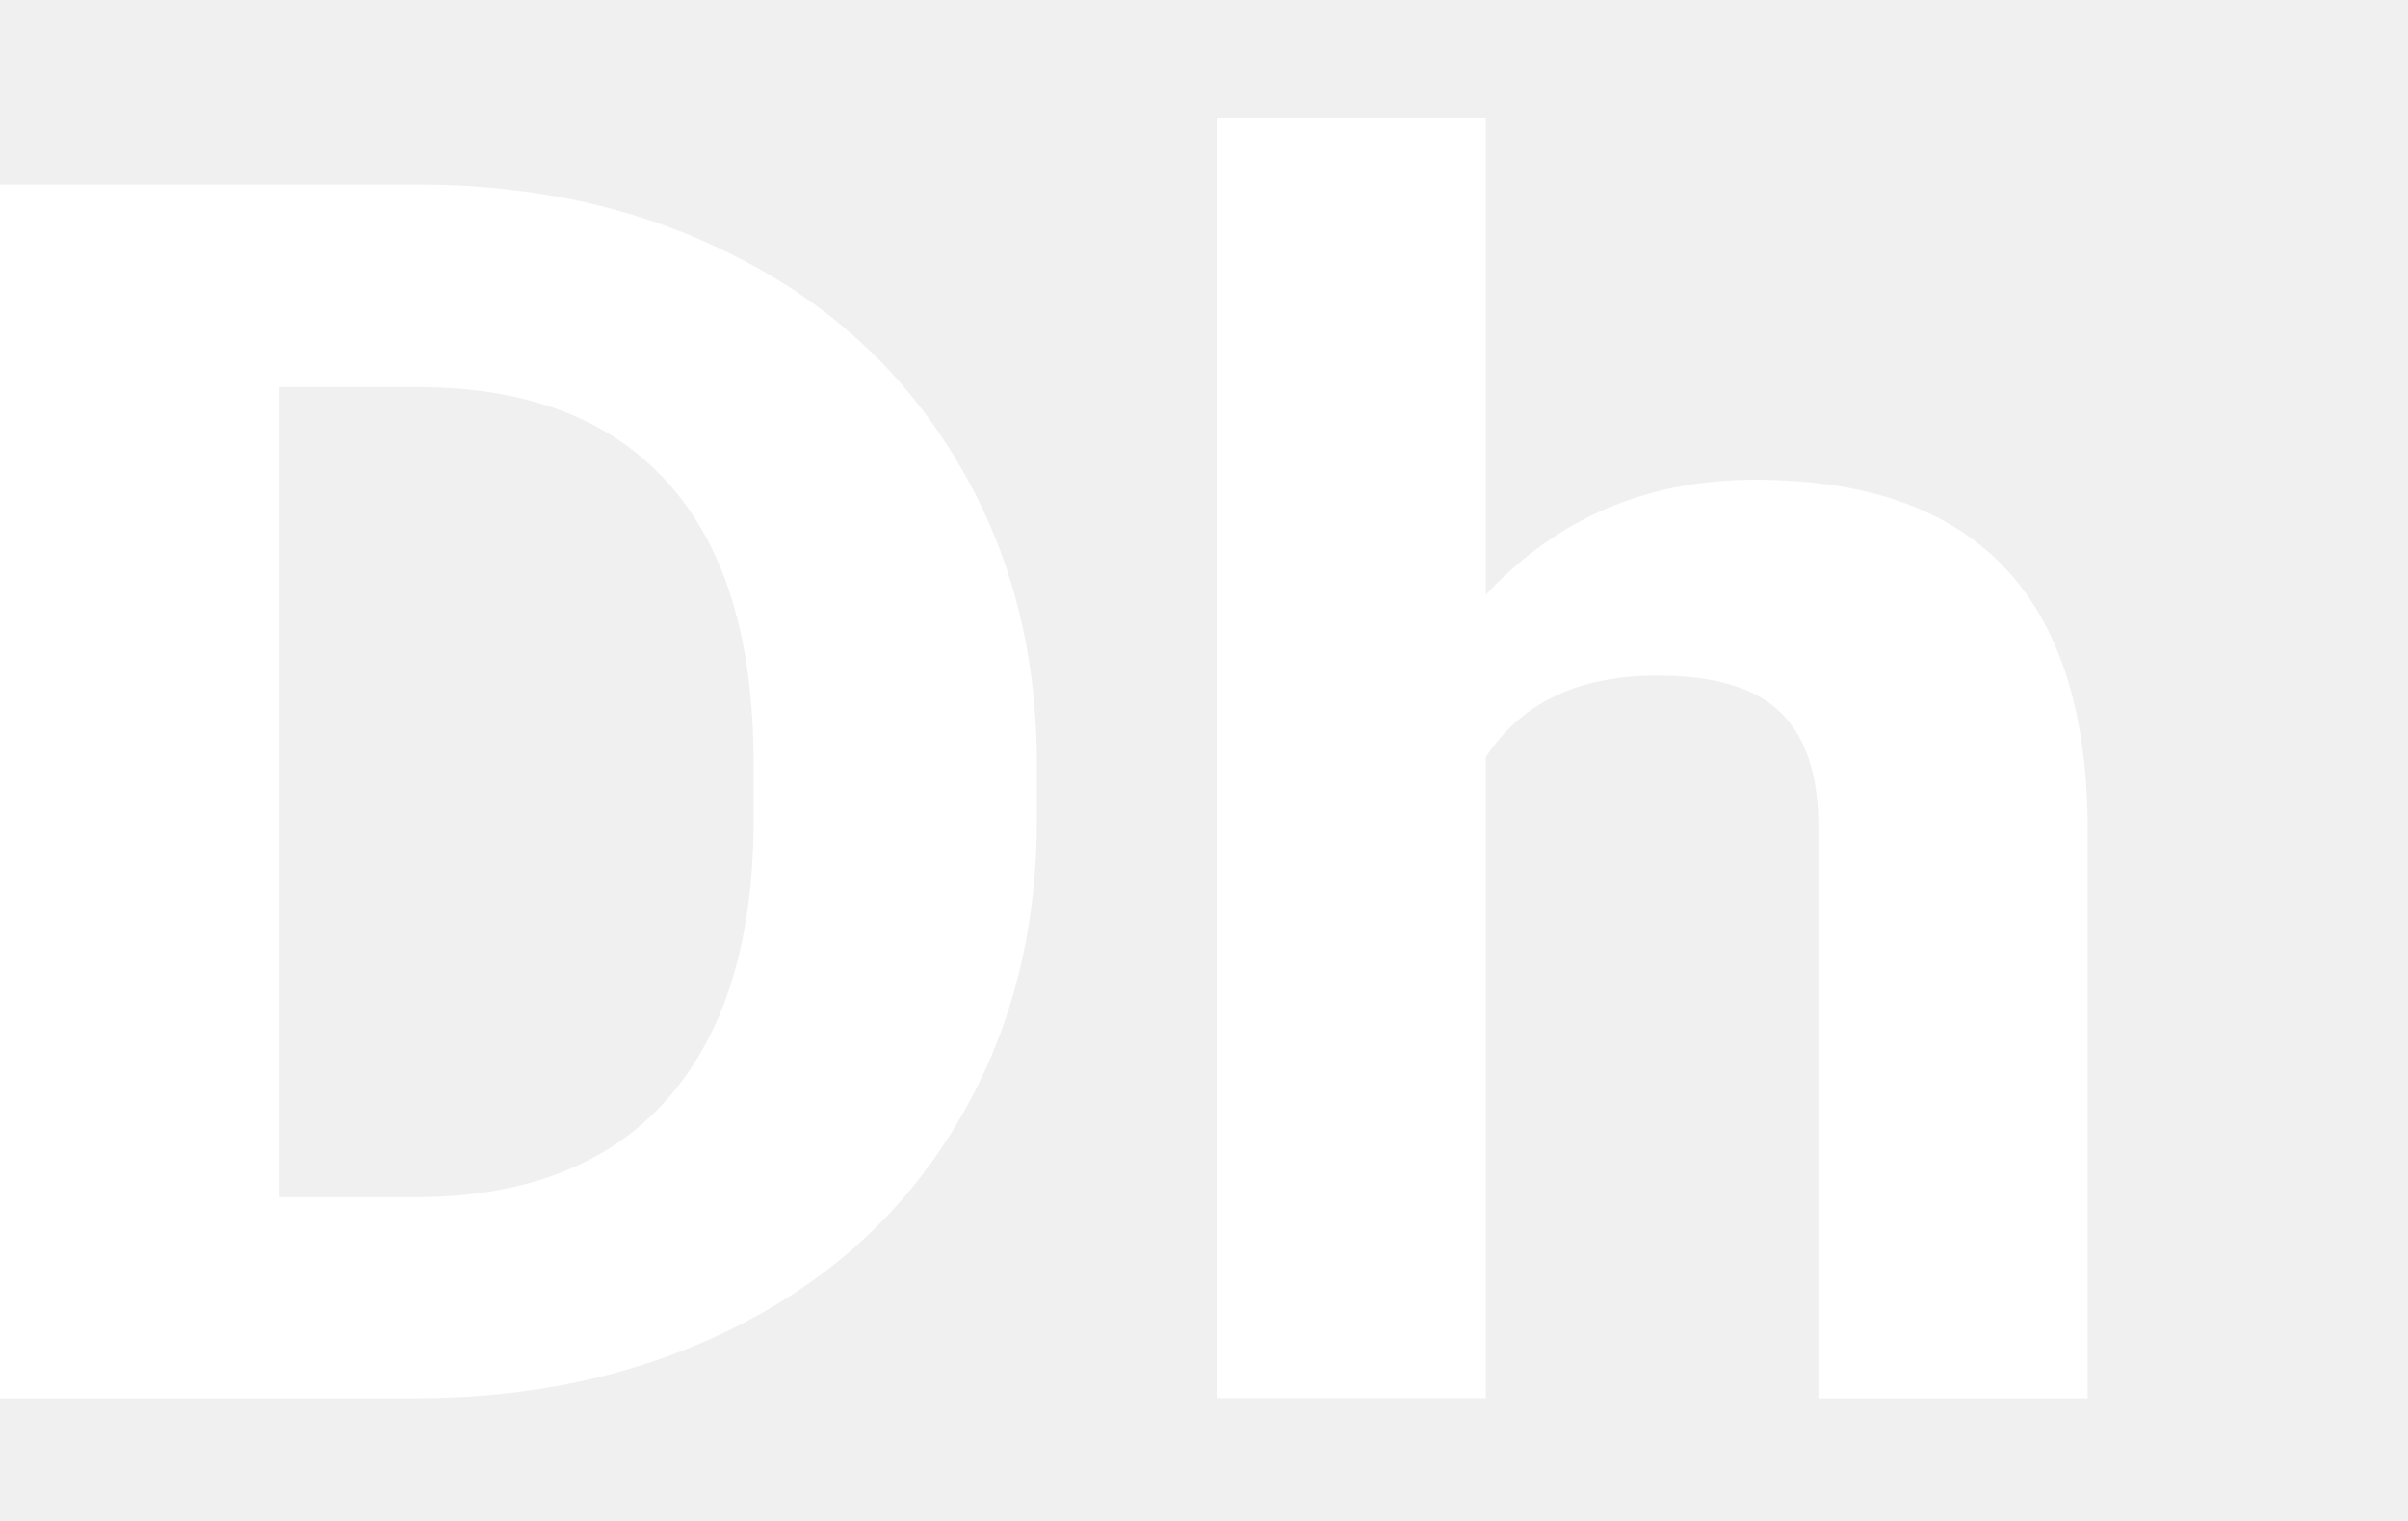
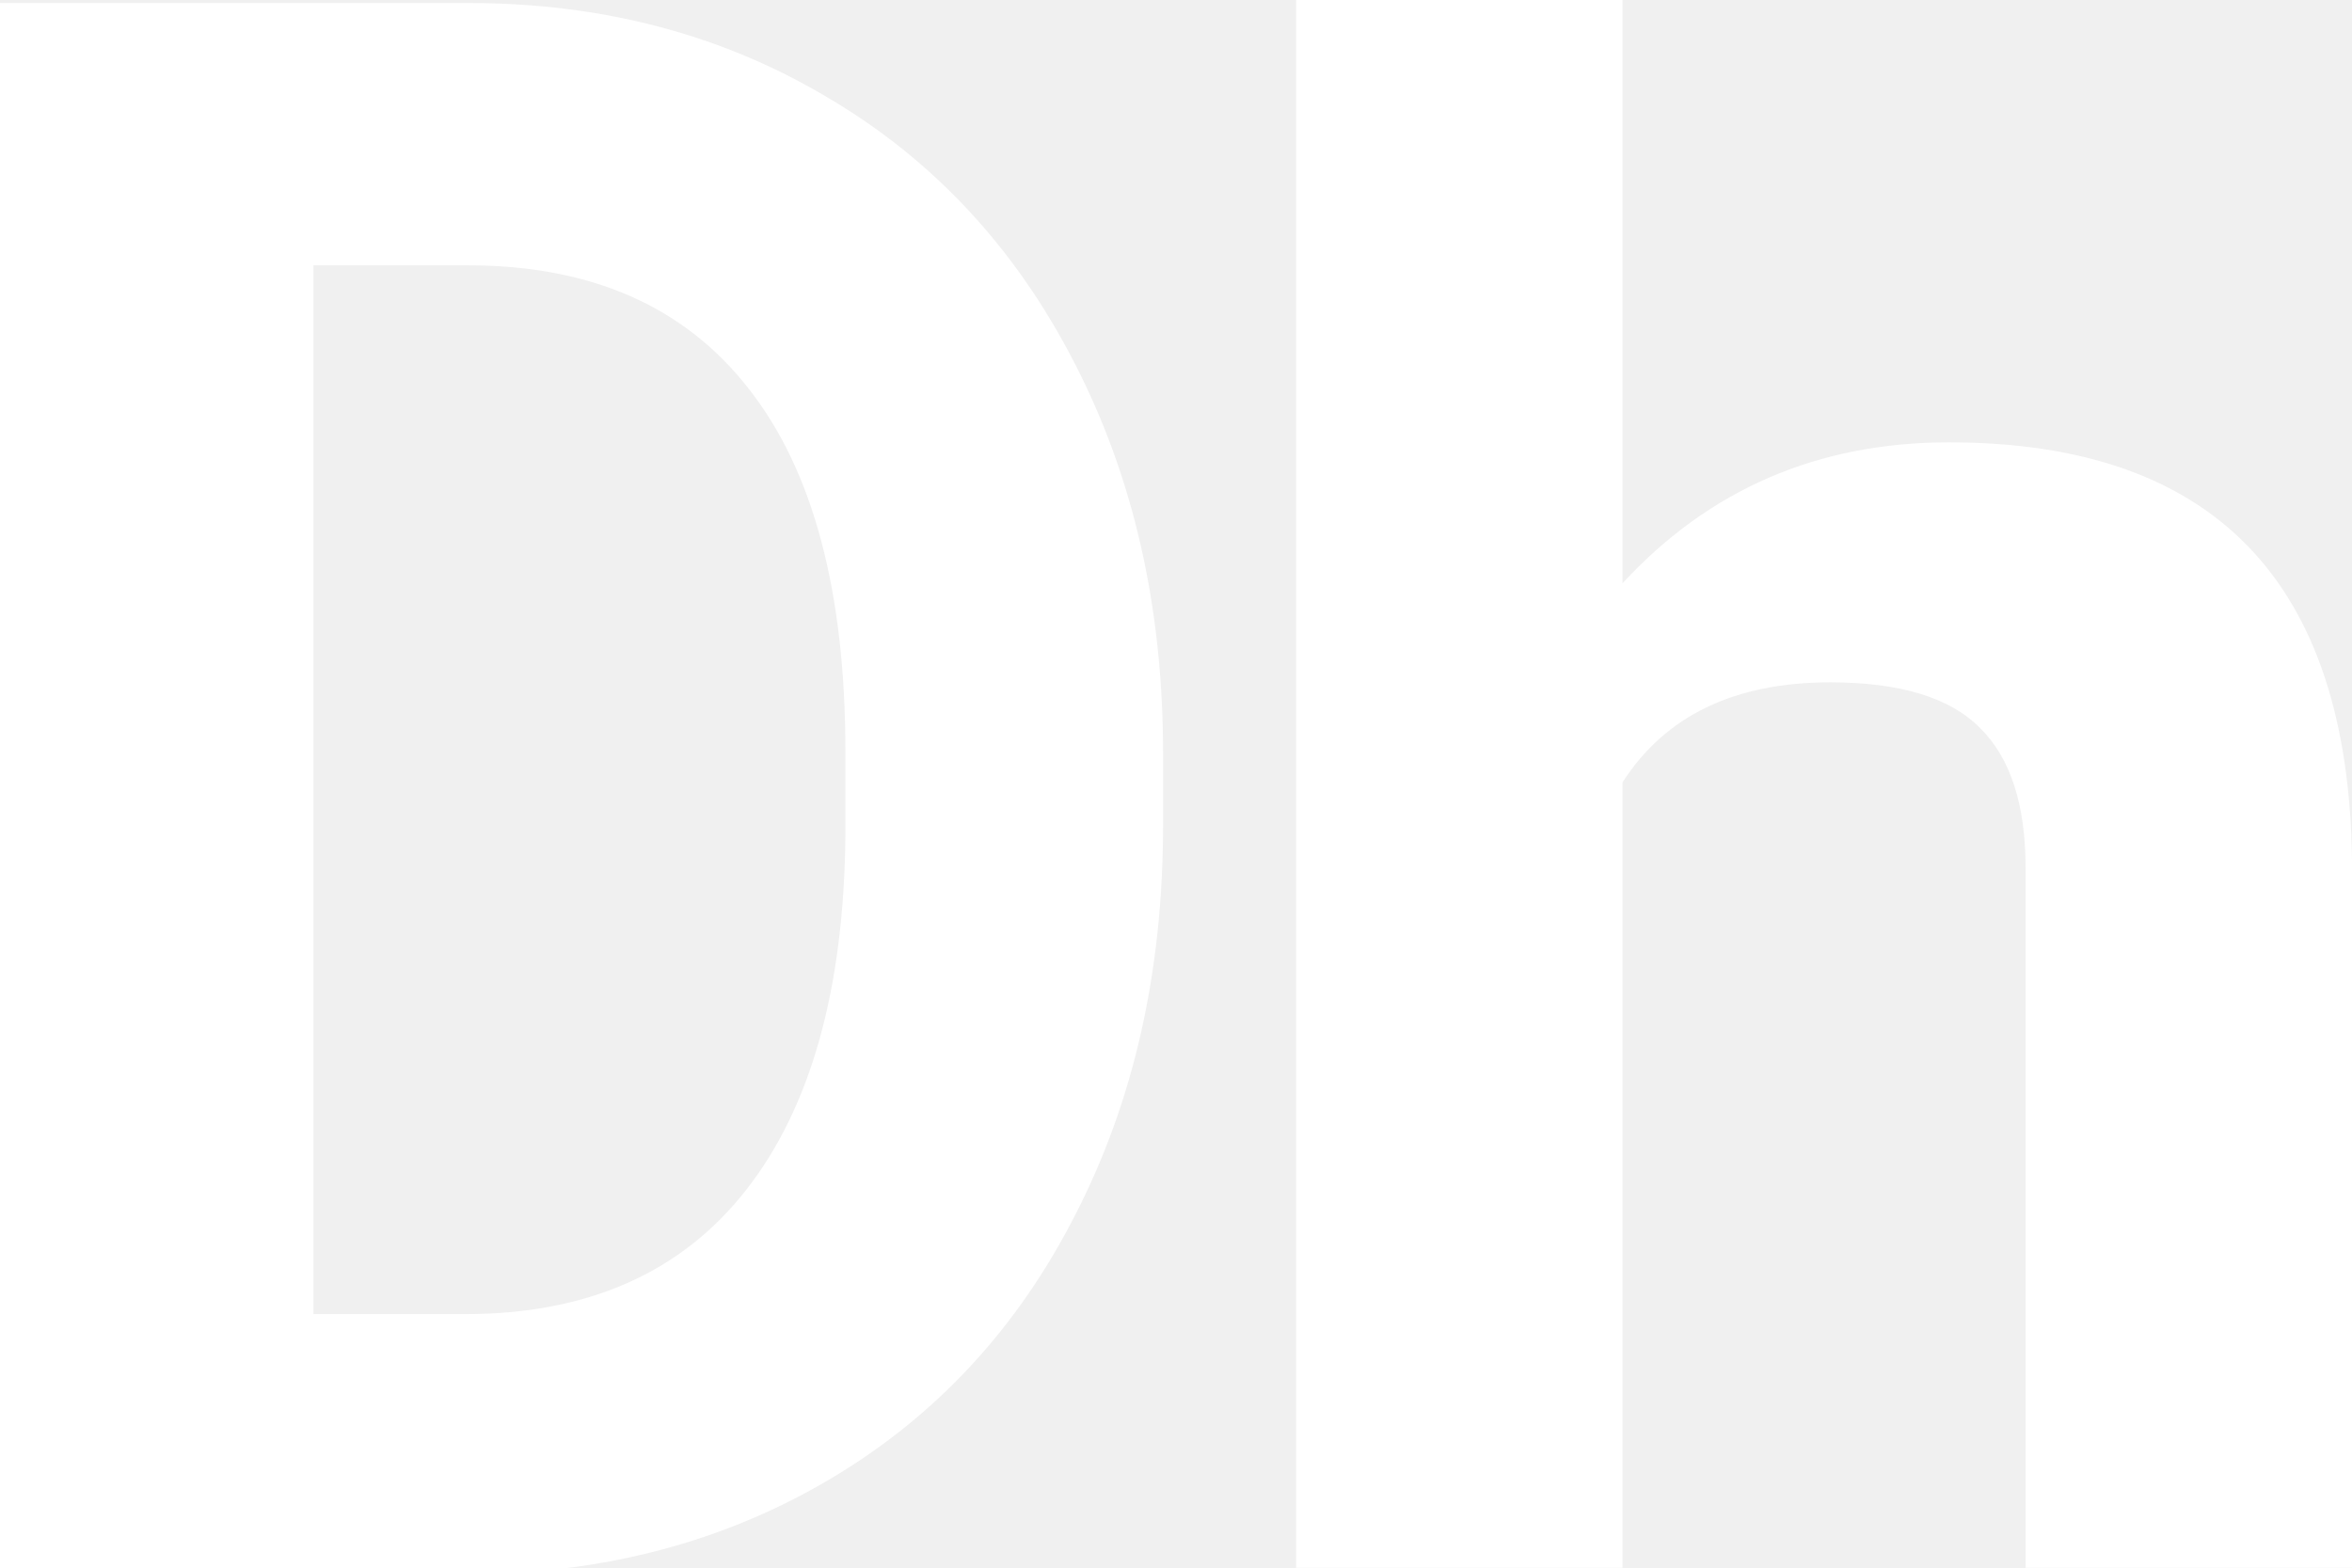
- <svg xmlns="http://www.w3.org/2000/svg" width="19" height="12">
+ <svg xmlns="http://www.w3.org/2000/svg" width="18" height="12">
  <g>
-     <rect x="-1" y="-1" width="21" height="14" id="canvas_background" fill="none" />
-   </g>
-   <g>
-     <g stroke="null" id="svg_3">
-       <path stroke="null" d="m0,11.031l0,-9.575l3.293,0c0.941,0 1.781,0.191 2.521,0.572c0.745,0.377 1.325,0.916 1.742,1.618c0.417,0.697 0.625,1.491 0.625,2.381l0,0.441c0,0.89 -0.206,1.681 -0.617,2.374c-0.407,0.693 -0.982,1.23 -1.727,1.611c-0.745,0.381 -1.585,0.574 -2.521,0.579l-3.315,0l0,-0zm2.205,-7.977l0,6.392l1.066,0c0.862,0 1.522,-0.252 1.977,-0.756c0.456,-0.504 0.688,-1.225 0.698,-2.164l0,-0.506c0,-0.973 -0.225,-1.71 -0.676,-2.21c-0.451,-0.504 -1.11,-0.756 -1.977,-0.756l-1.088,0l-0,0z" fill="#fff" id="svg_1" />
-       <path stroke="null" d="m11.724,4.692c0.564,-0.605 1.272,-0.907 2.124,-0.907c1.725,0 2.599,0.897 2.624,2.69l0,4.557l-2.124,0l0,-4.505c0,-0.408 -0.098,-0.708 -0.294,-0.901c-0.196,-0.197 -0.522,-0.296 -0.978,-0.296c-0.622,0 -1.073,0.215 -1.352,0.644l0,5.057l-2.124,0l0,-10.101l2.124,0l0,3.761l0,0z" fill="#fff" id="svg_2" />
+     <g id="svg_3" stroke="null">
+       <path stroke="null" id="svg_1" fill="#fff" d="m0,12.049l0,-12.026l3.583,0c1.024,0 1.938,0.24 2.743,0.719c0.81,0.474 1.442,1.151 1.895,2.032c0.453,0.876 0.68,1.872 0.68,2.99l0,0.553c0,1.118 -0.224,2.112 -0.672,2.982c-0.443,0.87 -1.069,1.545 -1.879,2.024c-0.81,0.479 -1.725,0.721 -2.743,0.727l-3.607,0l0,-0l-0,0zm2.399,-10.019l0,8.029l1.16,0c0.938,0 1.655,-0.317 2.151,-0.95c0.496,-0.633 0.749,-1.539 0.76,-2.717l0,-0.636c0,-1.222 -0.245,-2.148 -0.736,-2.775c-0.49,-0.633 -1.208,-0.95 -2.151,-0.95l-1.184,0l-0,0l-0,0z" />
+       <path stroke="null" id="svg_2" fill="#fff" d="m12.417,4.465c0.663,-0.719 1.495,-1.079 2.498,-1.079c2.028,0 3.057,1.066 3.085,3.197l0,5.418l-2.498,0l0,-5.355c0,-0.485 -0.115,-0.842 -0.346,-1.071c-0.23,-0.235 -0.614,-0.352 -1.149,-0.352c-0.732,0 -1.262,0.255 -1.59,0.766l0,6.012l-2.498,0l0,-12.008l2.498,0l0,4.472l0,0l-0,0z" />
    </g>
  </g>
</svg>
